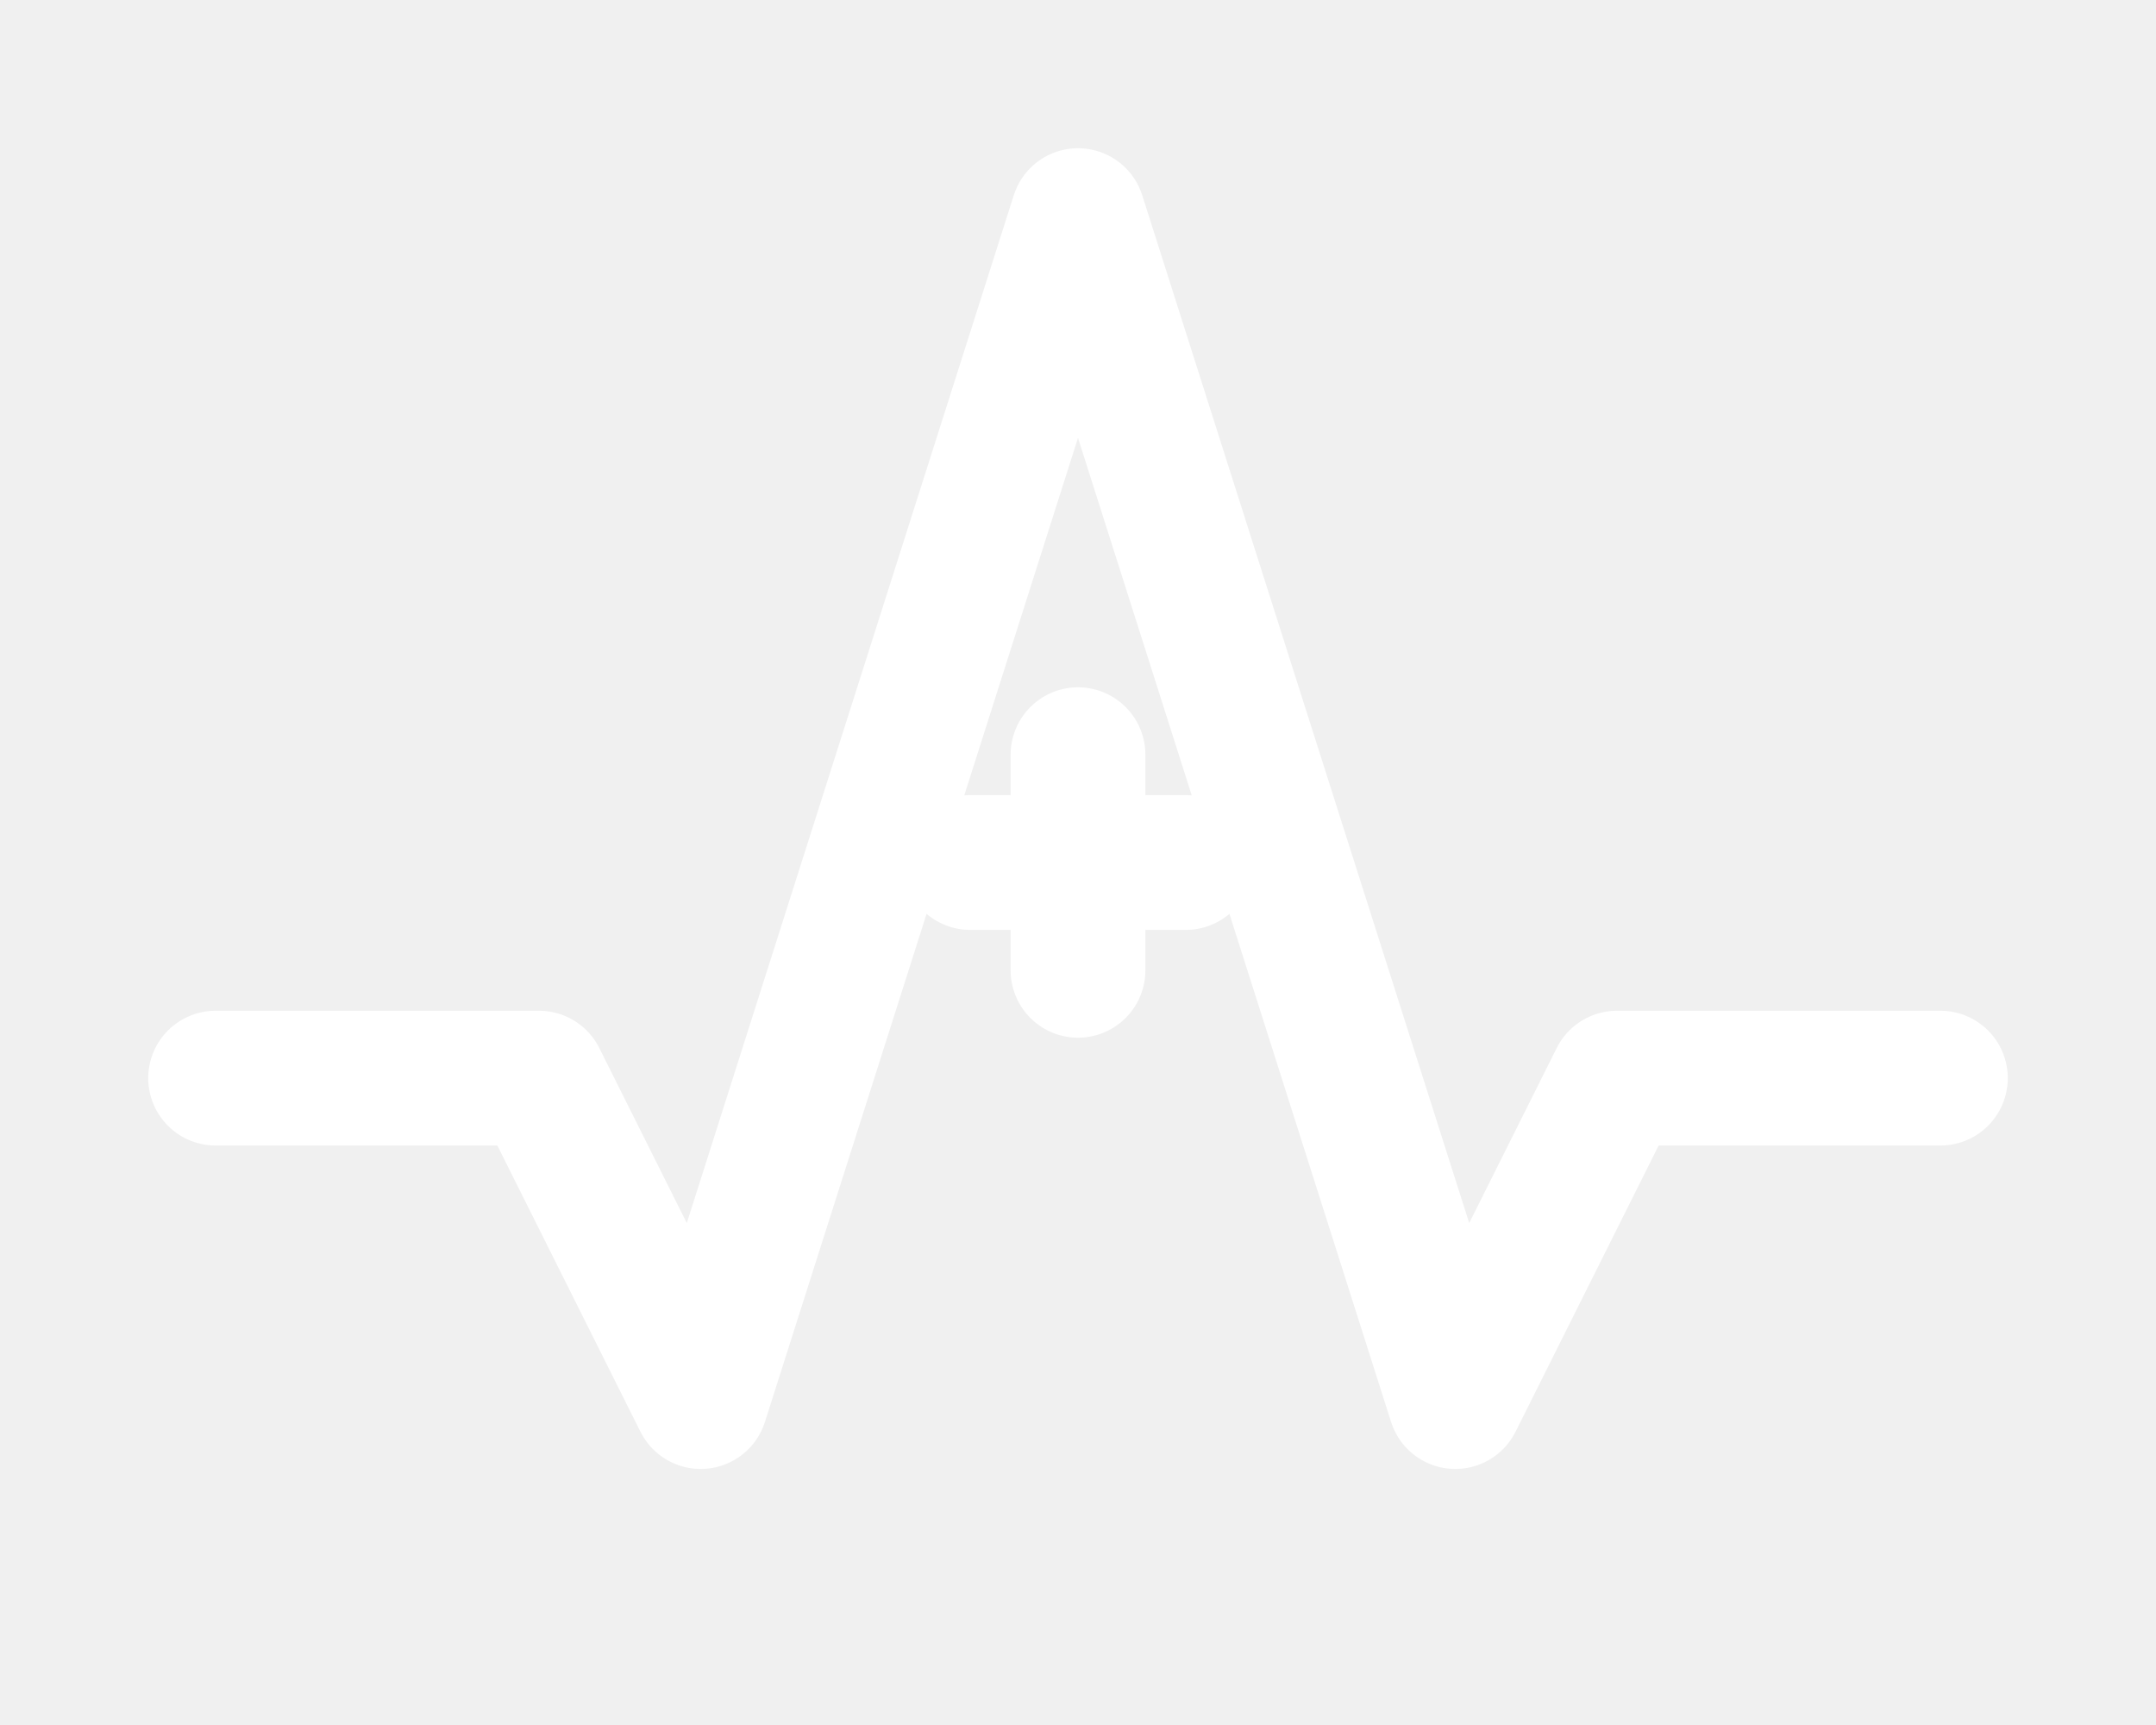
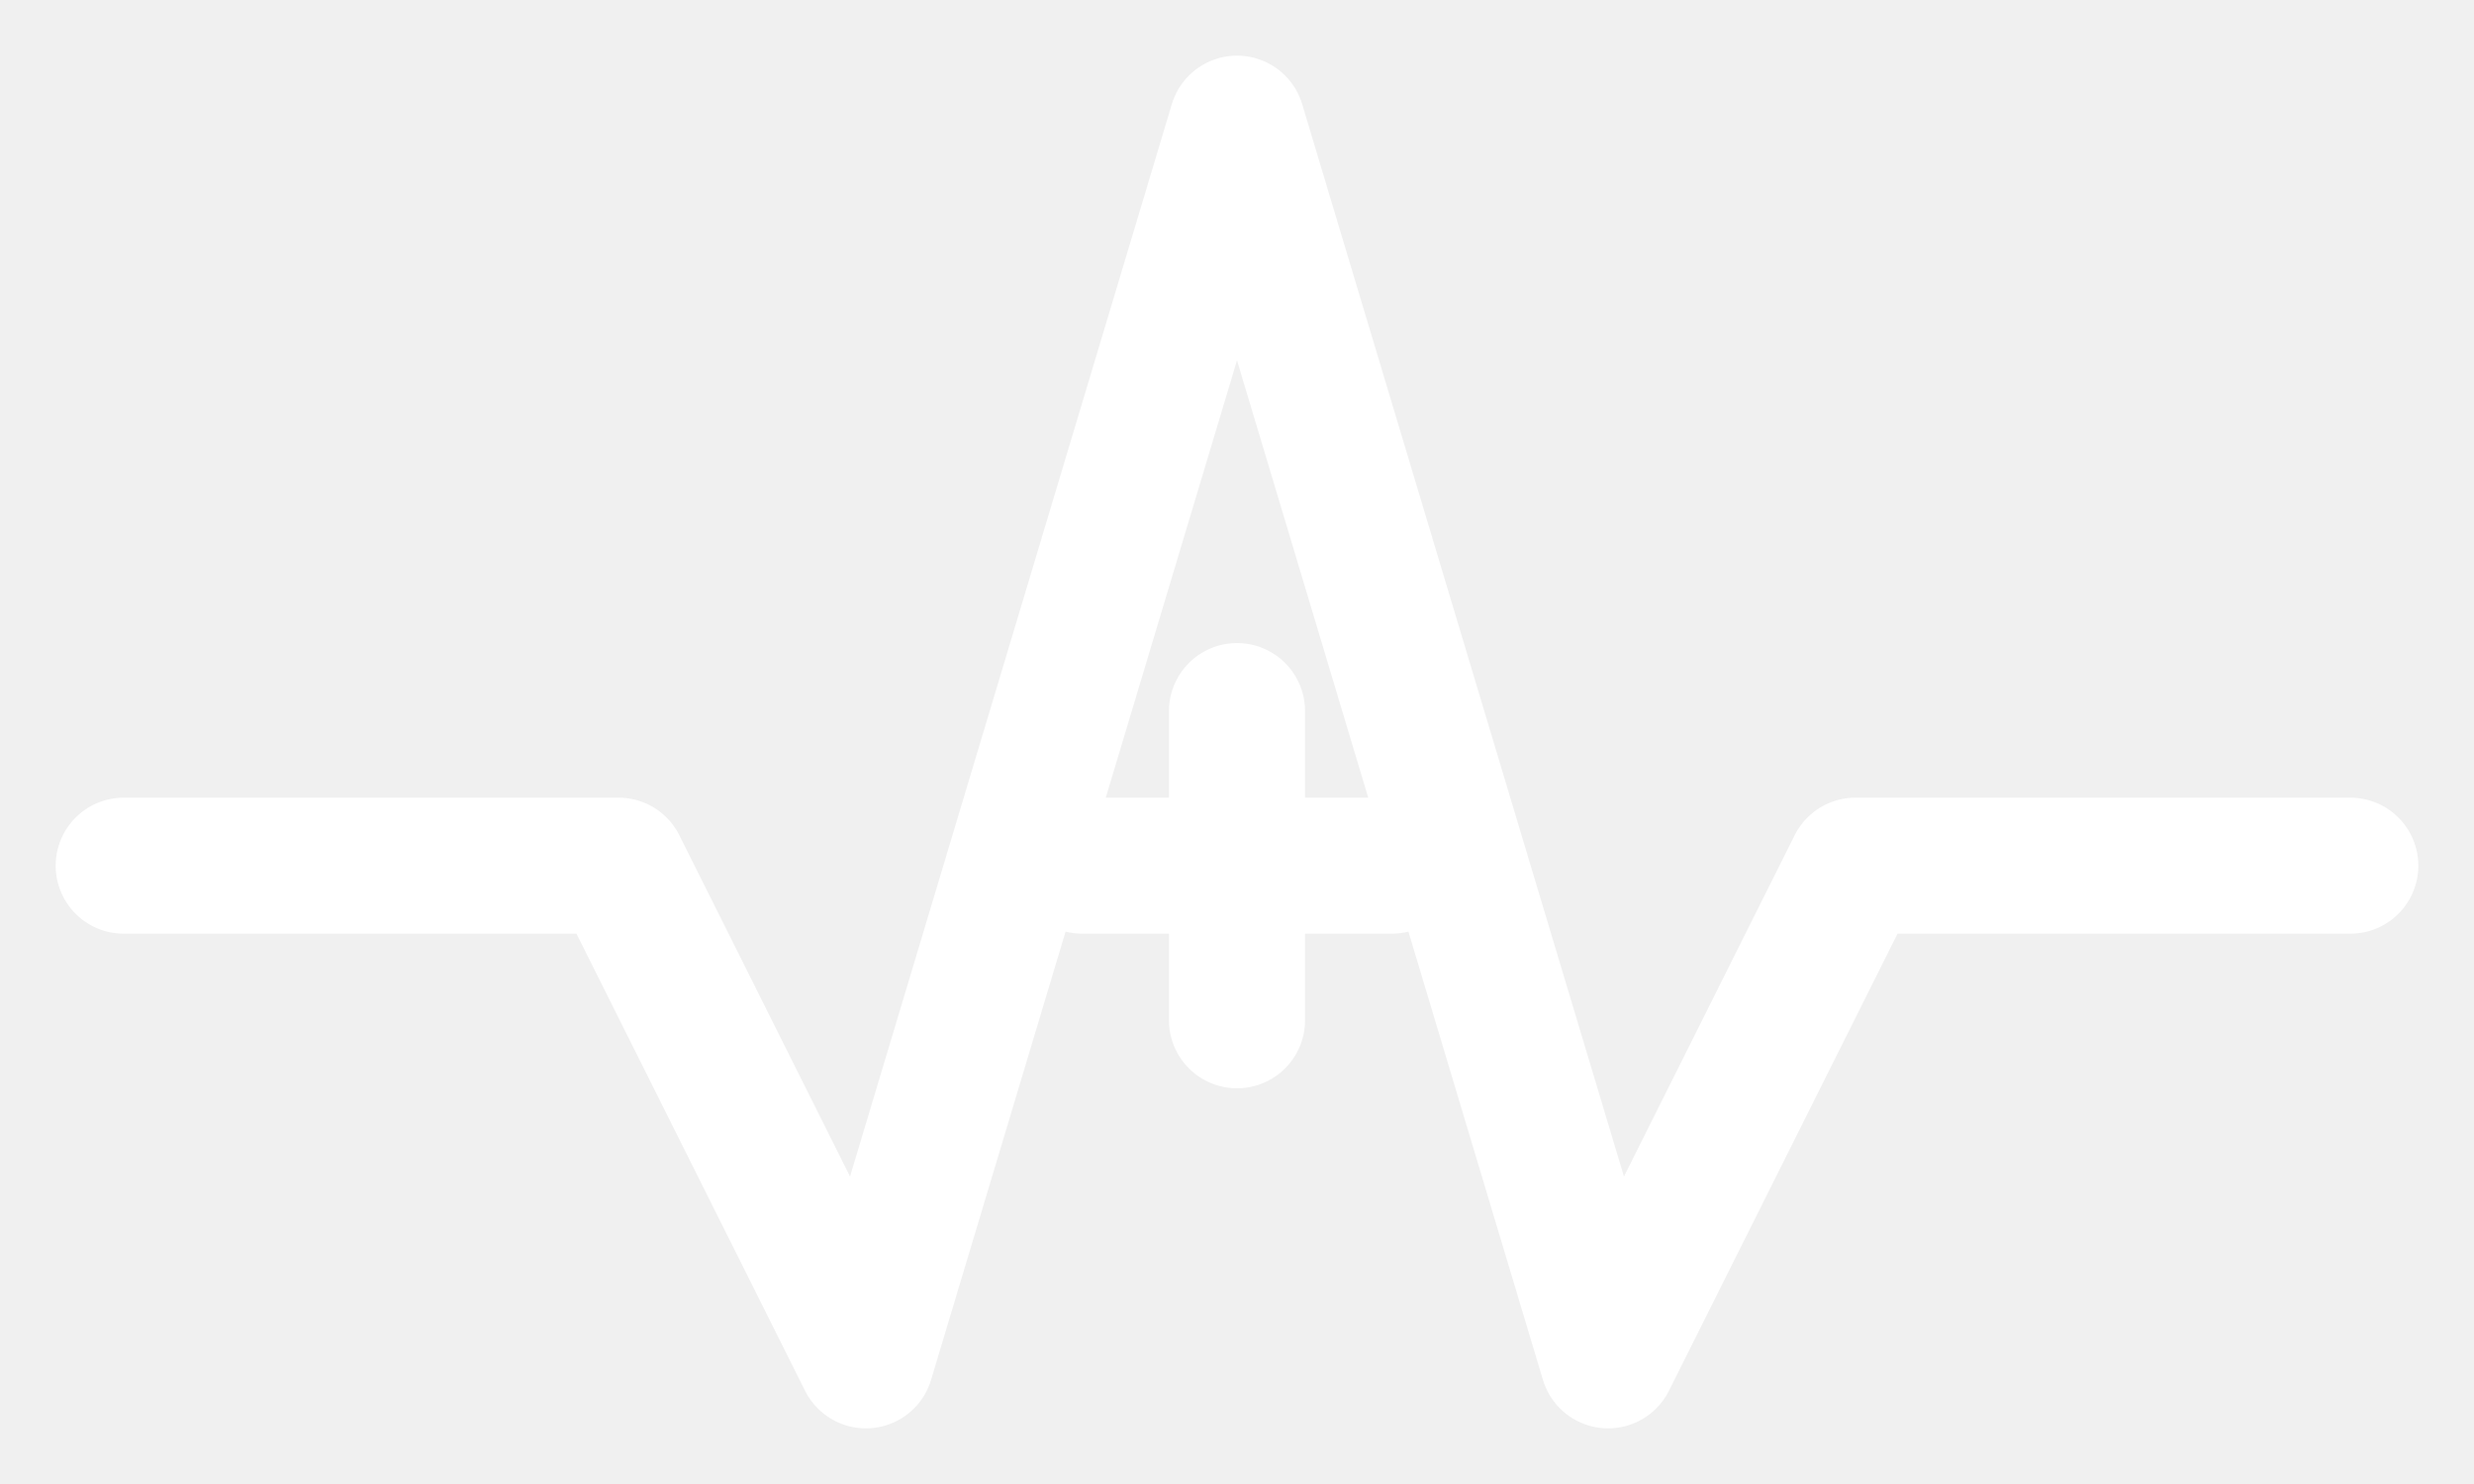
- <svg xmlns="http://www.w3.org/2000/svg" width="40" height="32" viewBox="0 0 40 32" fill="none" stroke="white" stroke-width="2.5" stroke-linecap="round" stroke-linejoin="round" style="background: #0bbec5;">
-   <path d="M4 20 L10 20 L13 26 L20 4 L27 26 L30 20 L36 20" />
-   <path d="M18 16 h4 M20 14 v4" />
+ <svg xmlns="http://www.w3.org/2000/svg" width="40" height="24" viewBox="0 0 40 24" fill="none" stroke="white" stroke-width="2.2" stroke-linecap="round" stroke-linejoin="round" style="background: #0bbec5;">
+   <path d="M2 14 L10 14 L14 22 L20 2 L26 22 L30 14 L38 14 M17.5 14 h5 M20 11.5 v5" />
</svg>
